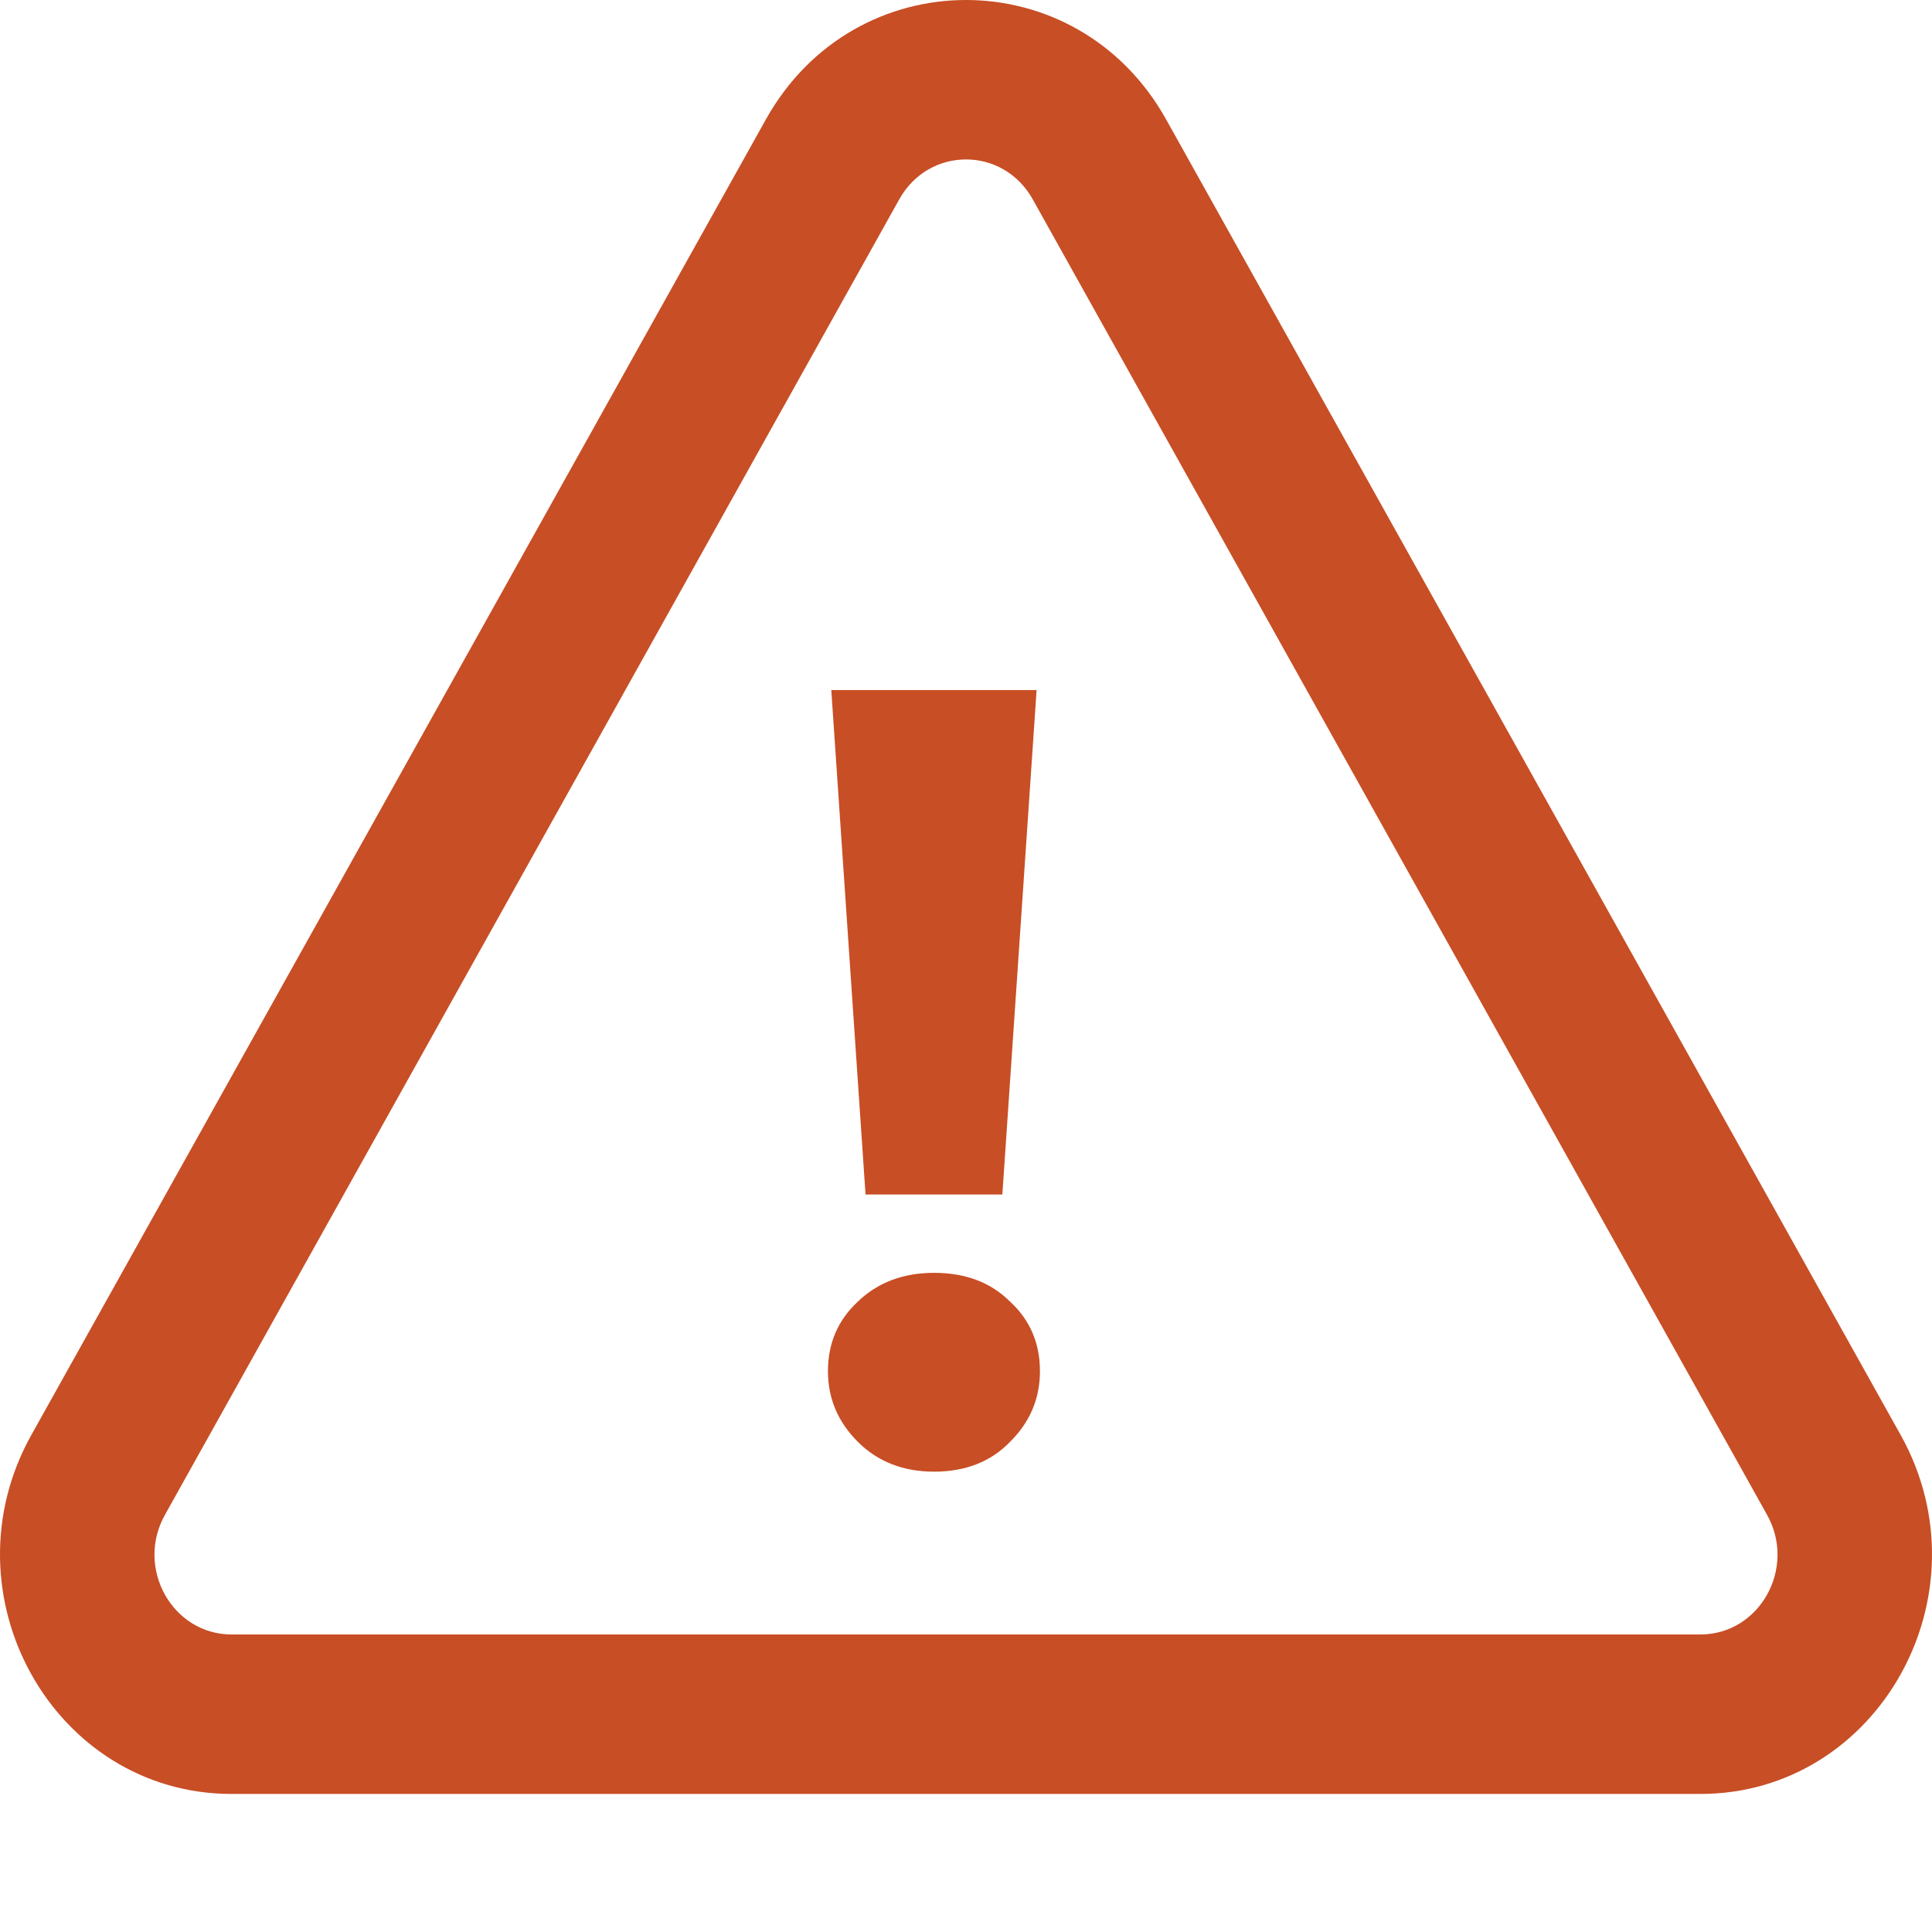
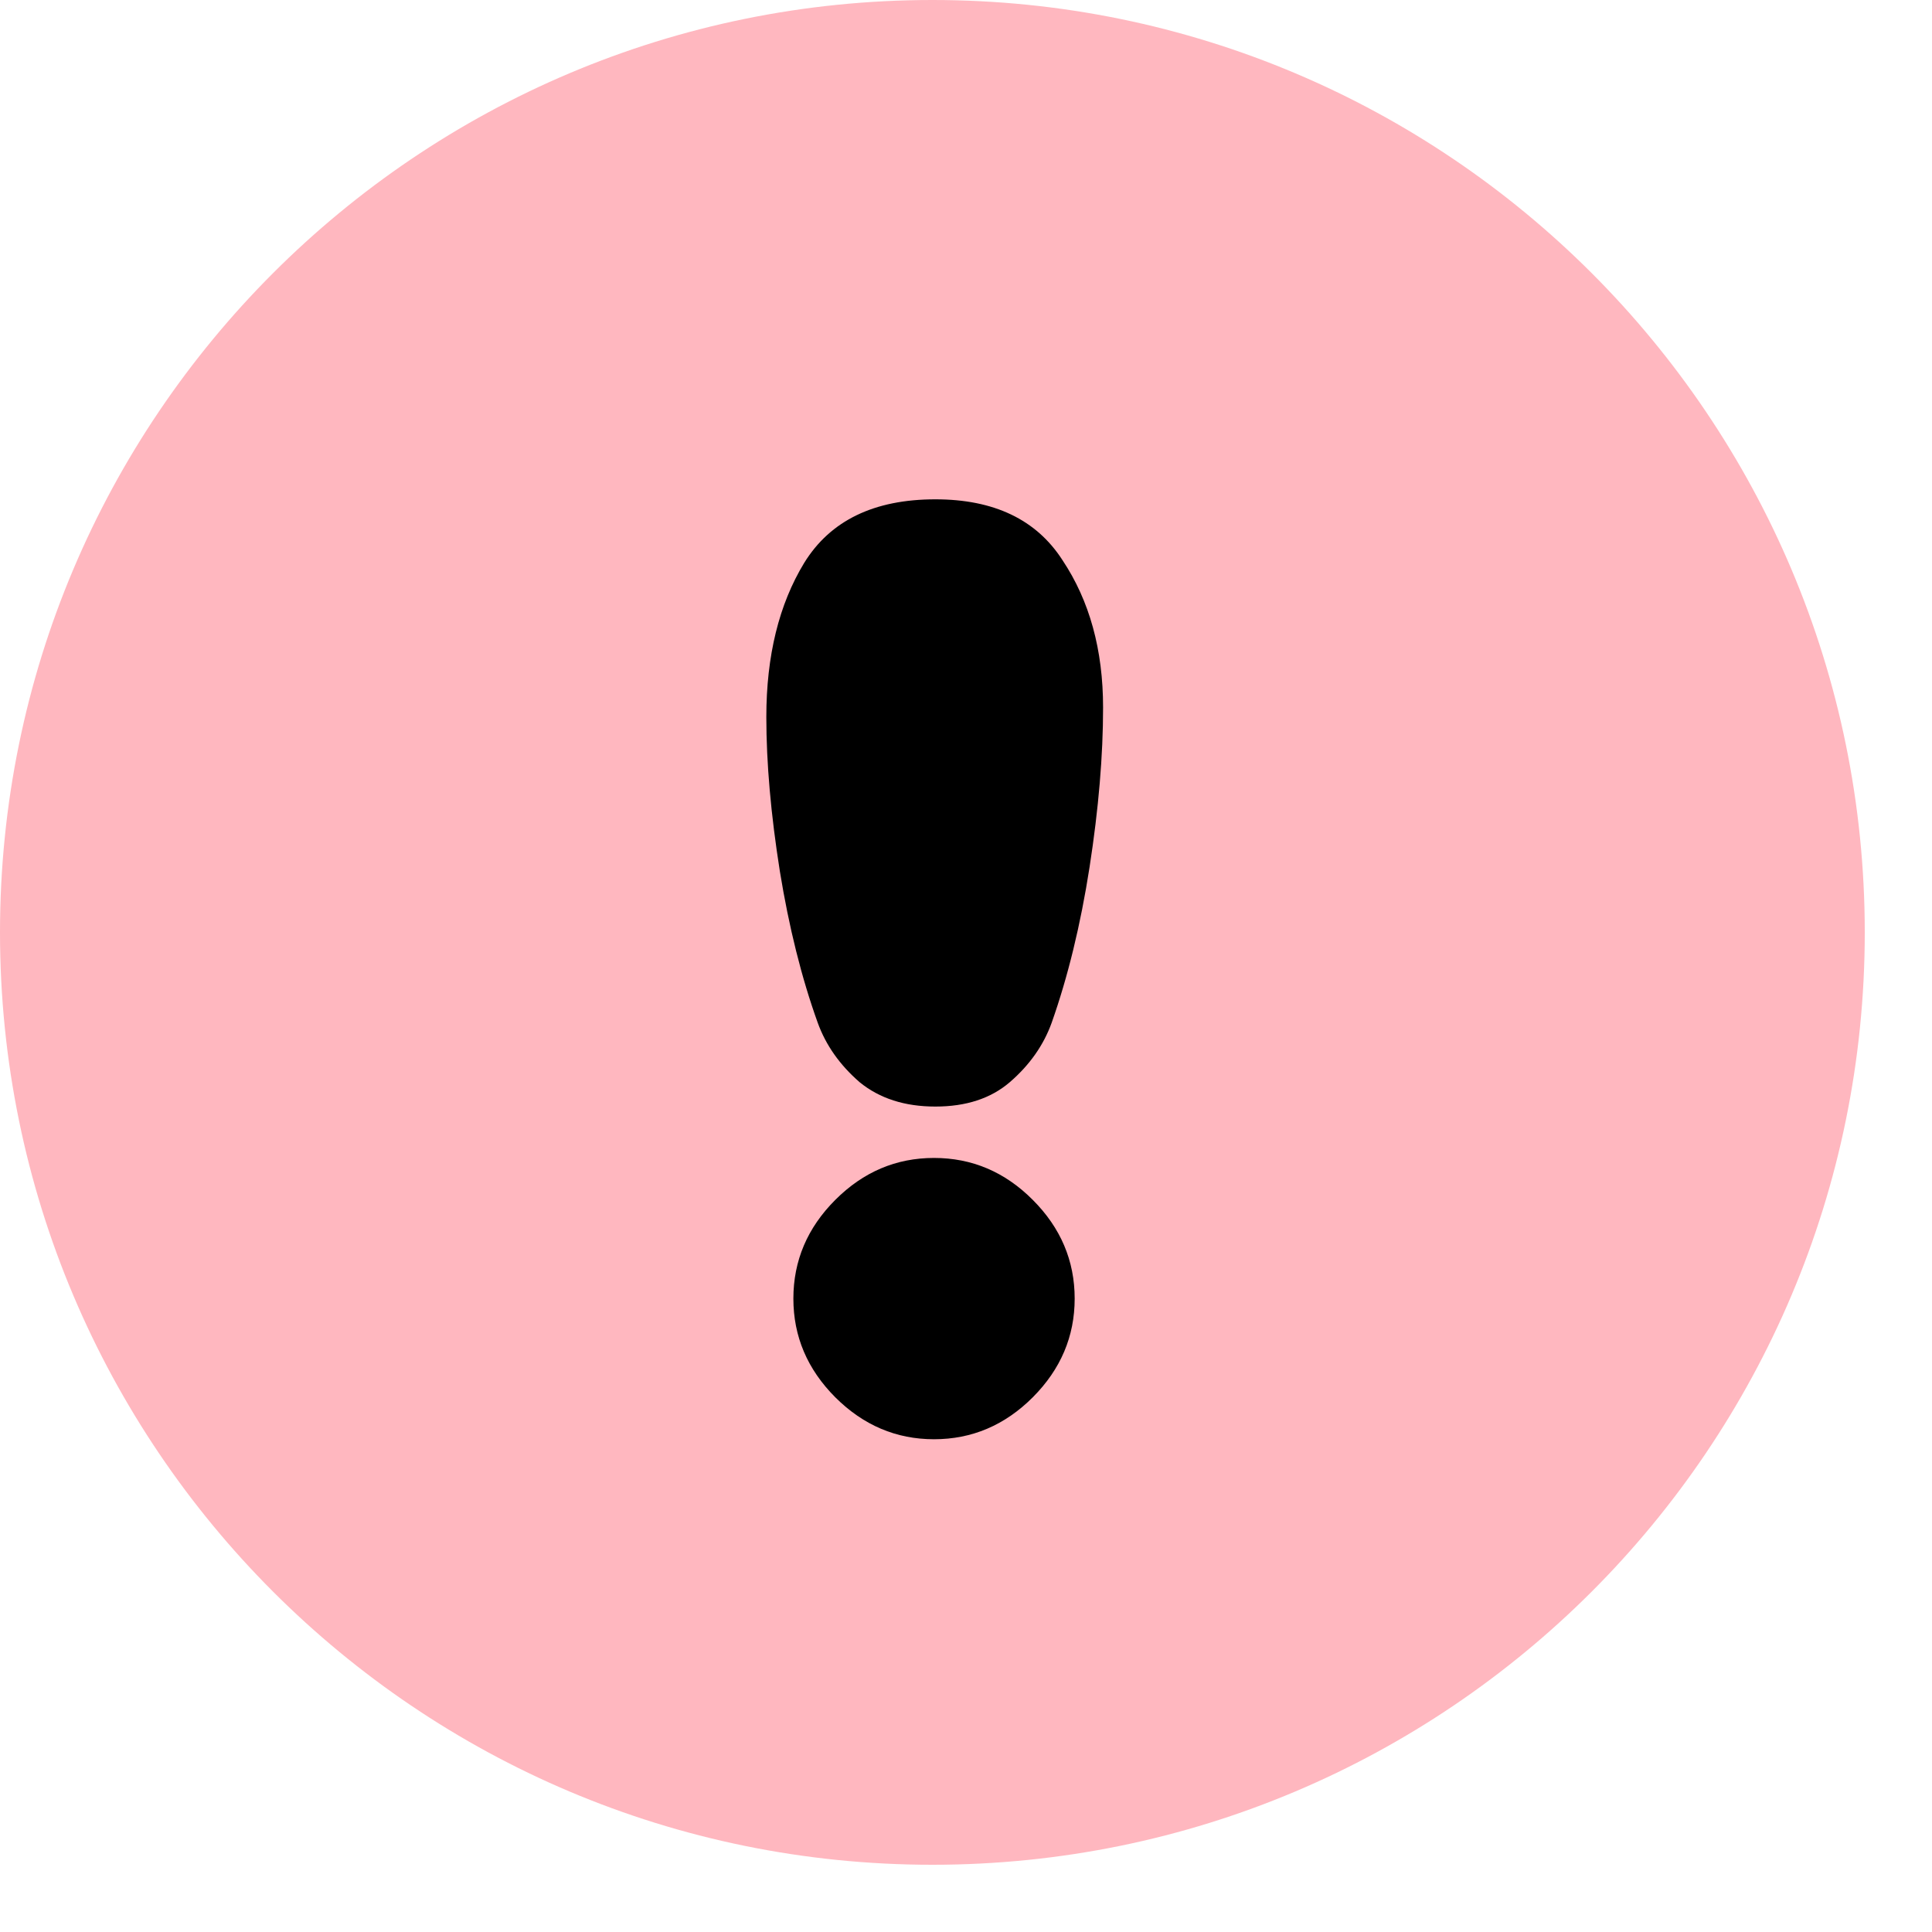
- <svg xmlns="http://www.w3.org/2000/svg" width="11" height="11" viewBox="0 0 11 11" fill="none">
-   <path fill-rule="evenodd" clip-rule="evenodd" d="M6.64 0.681C6.134 -0.227 4.866 -0.227 4.36 0.681L0.178 8.171C-0.328 9.079 0.305 10.214 1.319 10.214H9.681C10.695 10.214 11.328 9.079 10.822 8.171L6.64 0.681ZM5.12 1.135C5.289 0.832 5.711 0.832 5.88 1.135L10.061 8.625C10.23 8.928 10.019 9.306 9.681 9.306H1.319C0.981 9.306 0.77 8.928 0.939 8.625L5.12 1.135ZM4.733 3.929L4.928 6.801H5.707L5.902 3.929H4.733ZM4.884 8.209C4.997 8.322 5.142 8.379 5.318 8.379C5.498 8.379 5.642 8.322 5.751 8.209C5.865 8.096 5.921 7.962 5.921 7.807C5.921 7.648 5.865 7.516 5.751 7.411C5.642 7.302 5.498 7.247 5.318 7.247C5.142 7.247 4.997 7.302 4.884 7.411C4.771 7.516 4.714 7.648 4.714 7.807C4.714 7.962 4.771 8.096 4.884 8.209Z" fill="#C84E25" />
+ <svg xmlns="http://www.w3.org/2000/svg" width="20" height="20" viewBox="0 0 20 20" fill="none">
+   <circle cx="9.652" cy="9.652" r="9.652" fill="#FFB7BF" />
+   <path d="M8.325 5.827C8.596 5.388 9.049 5.169 9.683 5.169C10.29 5.169 10.729 5.379 10.999 5.799C11.279 6.219 11.419 6.727 11.419 7.325C11.419 7.819 11.373 8.37 11.279 8.977C11.186 9.574 11.055 10.111 10.887 10.587C10.803 10.82 10.659 11.025 10.453 11.203C10.257 11.371 10.001 11.455 9.683 11.455C9.366 11.455 9.105 11.371 8.899 11.203C8.694 11.025 8.549 10.82 8.465 10.587C8.297 10.12 8.167 9.597 8.073 9.019C7.98 8.431 7.933 7.899 7.933 7.423C7.933 6.788 8.064 6.256 8.325 5.827ZM10.691 14.465C10.402 14.754 10.061 14.899 9.669 14.899C9.277 14.899 8.937 14.754 8.647 14.465C8.358 14.175 8.213 13.835 8.213 13.443C8.213 13.051 8.358 12.71 8.647 12.421C8.937 12.131 9.277 11.987 9.669 11.987C10.061 11.987 10.402 12.131 10.691 12.421C10.98 12.71 11.125 13.051 11.125 13.443C11.125 13.835 10.98 14.175 10.691 14.465Z" fill="black" />
</svg>
